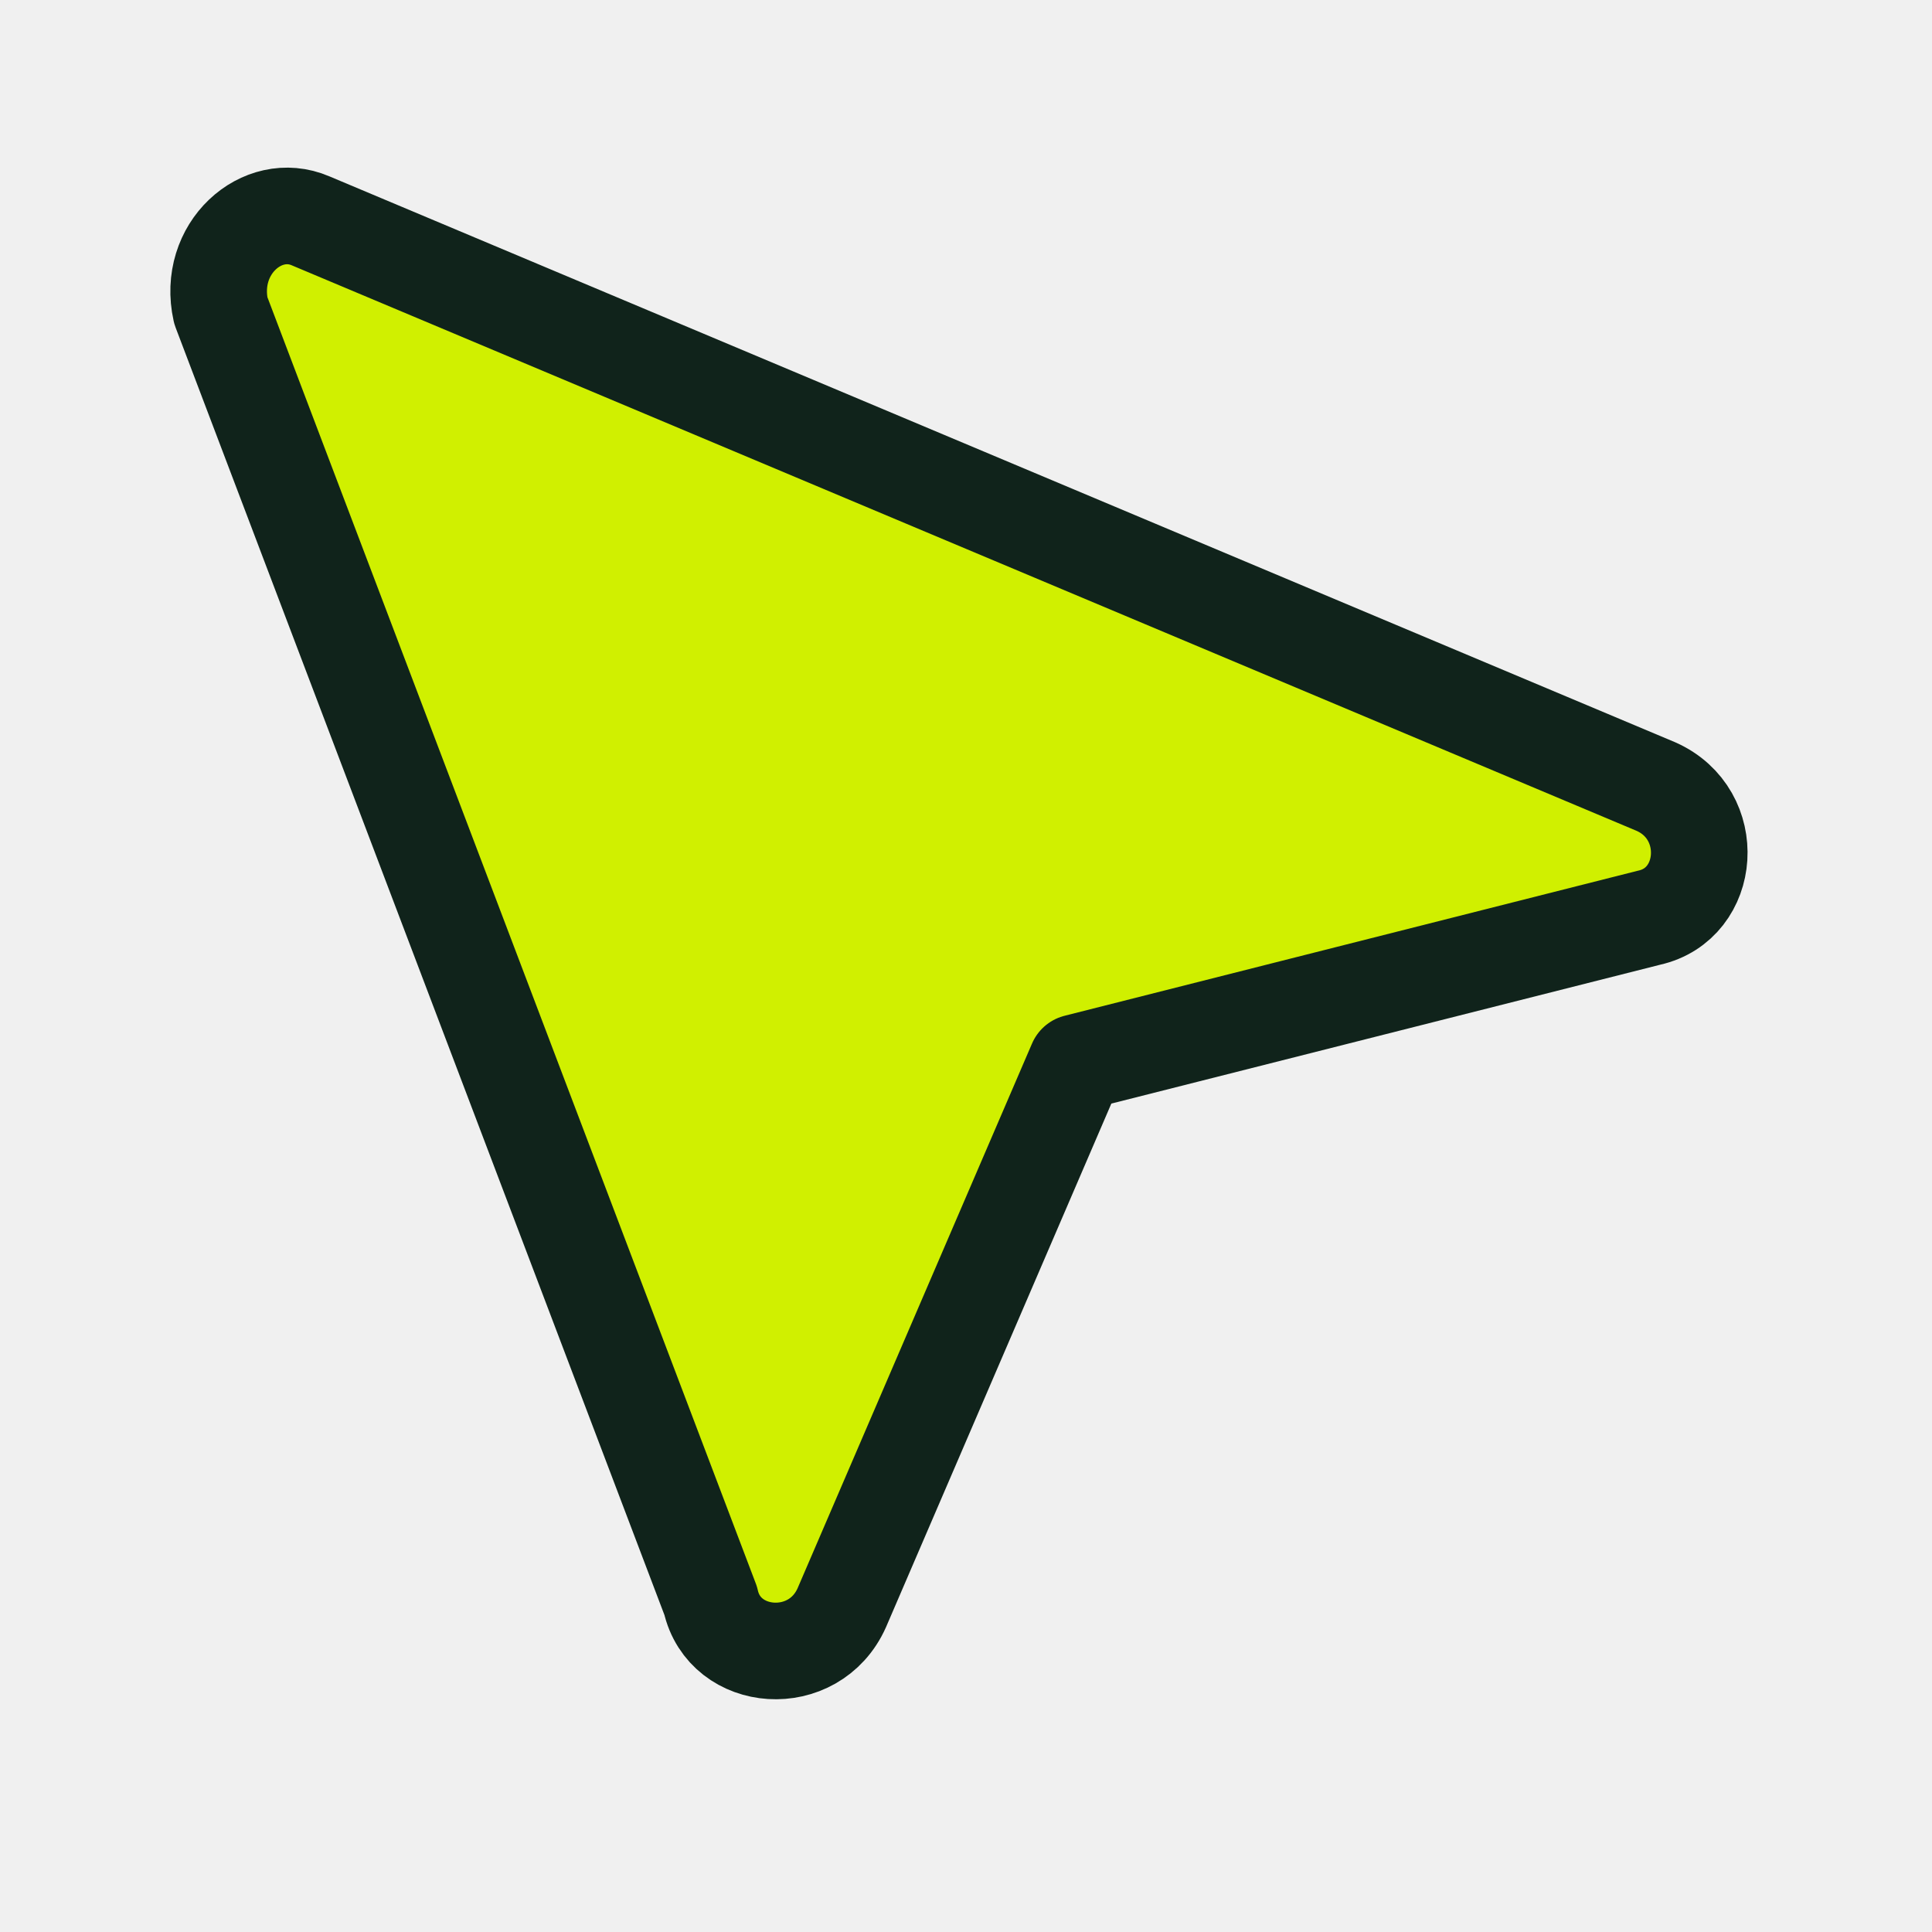
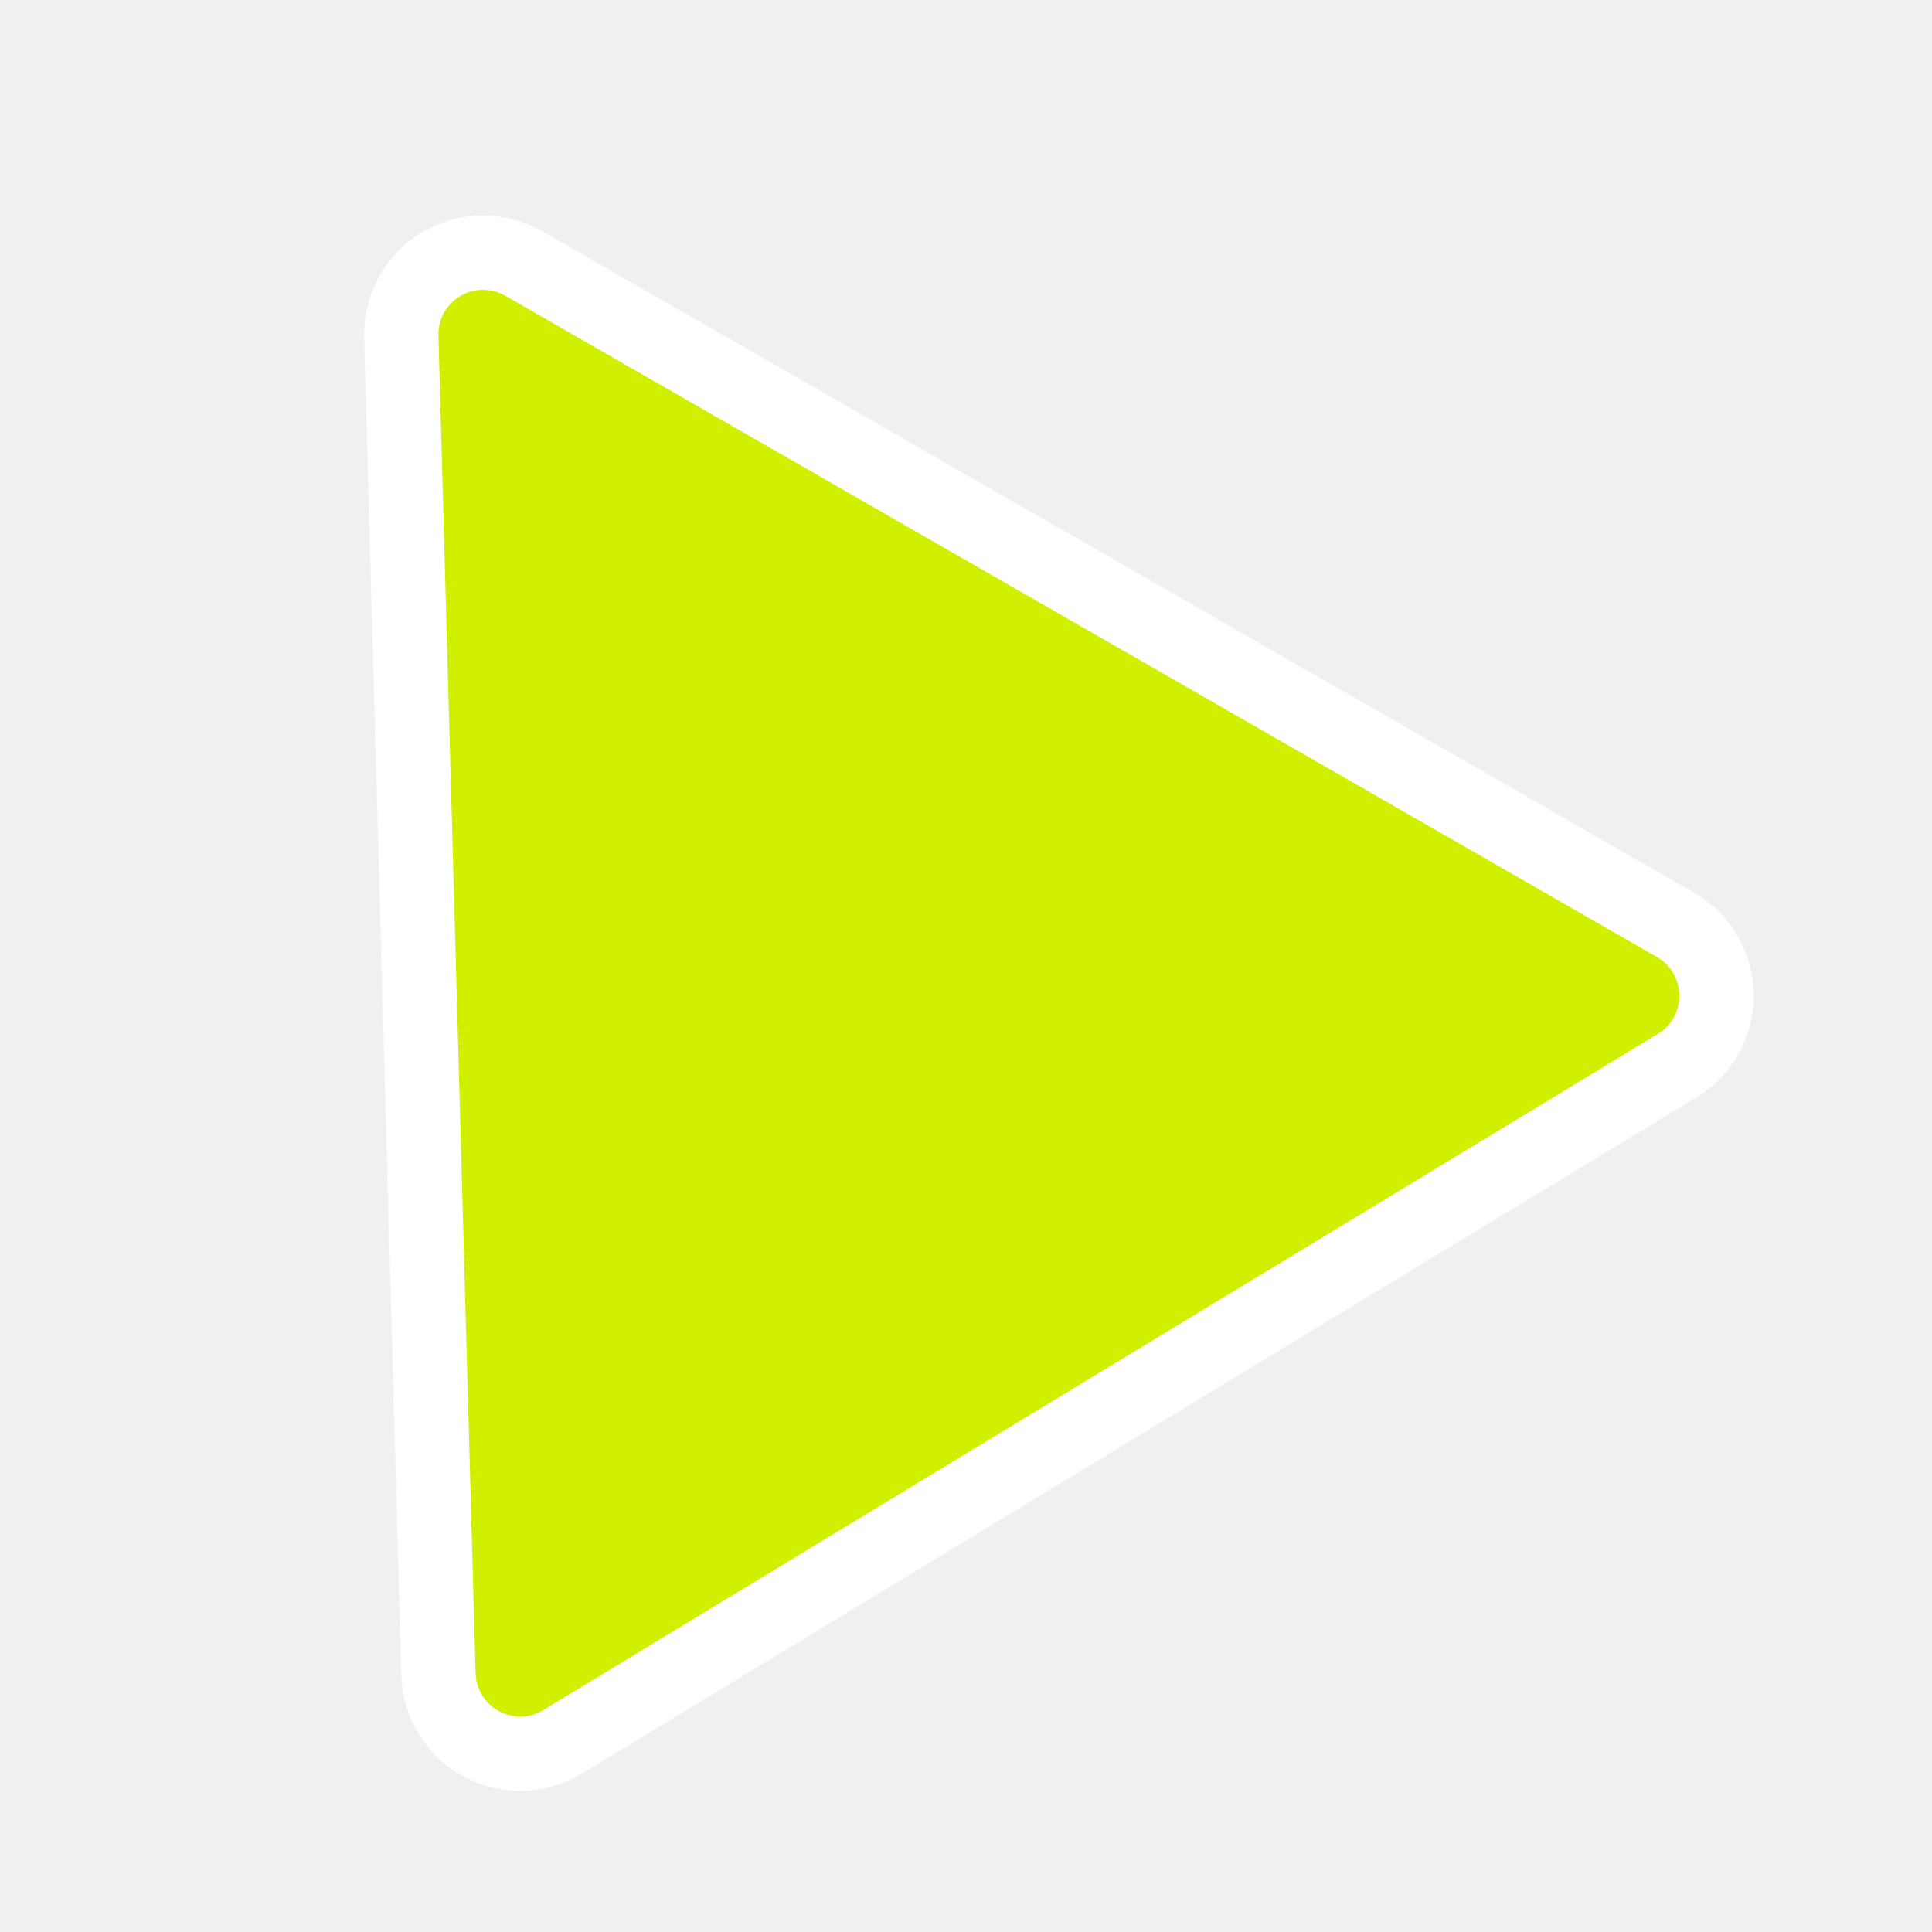
- <svg xmlns="http://www.w3.org/2000/svg" width="28" height="28" viewBox="0 0 28 28">
-   <path d="M4.5 3.2 24 11.4c.9.4.8 1.7-.1 1.9l-8.3 2.1-3.4 7.9c-.4.9-1.7.8-1.9-.1L3.2 4.5c-.2-.9.6-1.6 1.3-1.3z" fill="#D0F000" stroke="#10231B" stroke-width="1.4" stroke-linejoin="round" />
+ <svg xmlns="http://www.w3.org/2000/svg" width="26" height="26" viewBox="0 0 26 26">
+   <path d="M6.5 4.5 L22 13.4 L7 22.5 Z" fill="#FFFFFF" stroke="#FFFFFF" stroke-width="3.2" stroke-linejoin="round" />
+   <path d="M6.5 4.5 L22 13.4 L7 22.5 Z" fill="#D0F000" stroke="#D0F000" stroke-width="1.2" stroke-linejoin="round" />
</svg>
